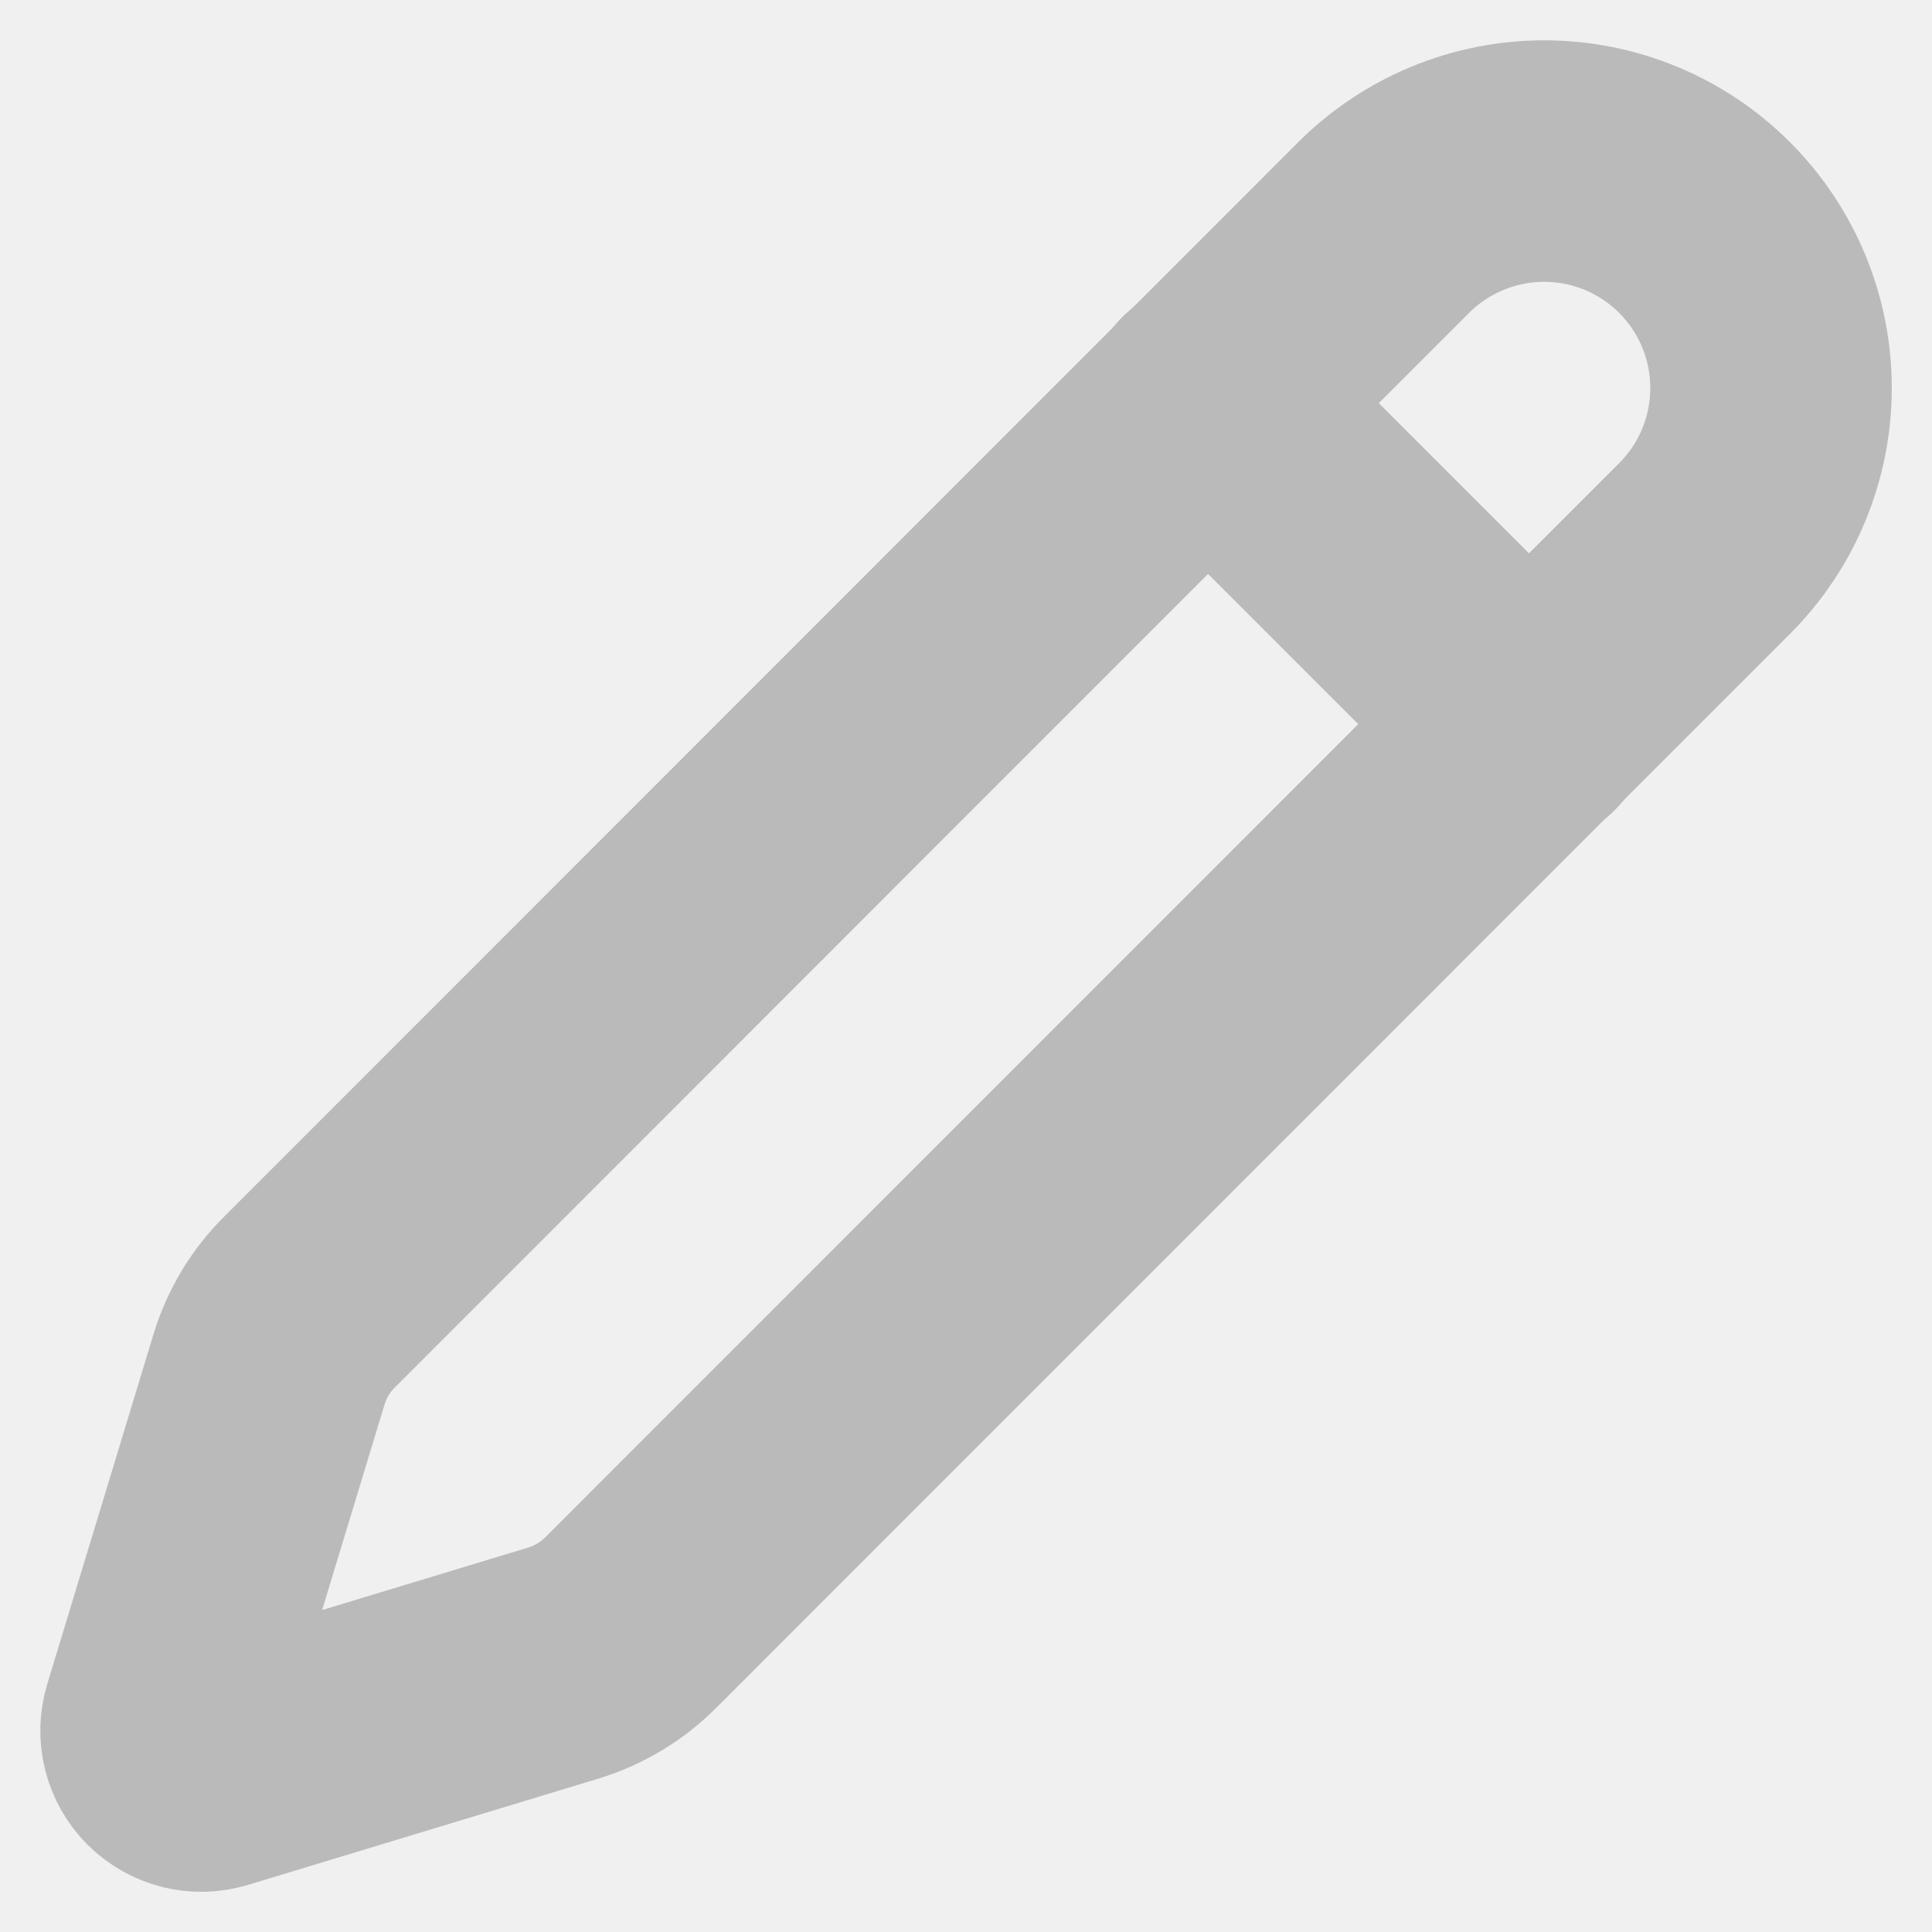
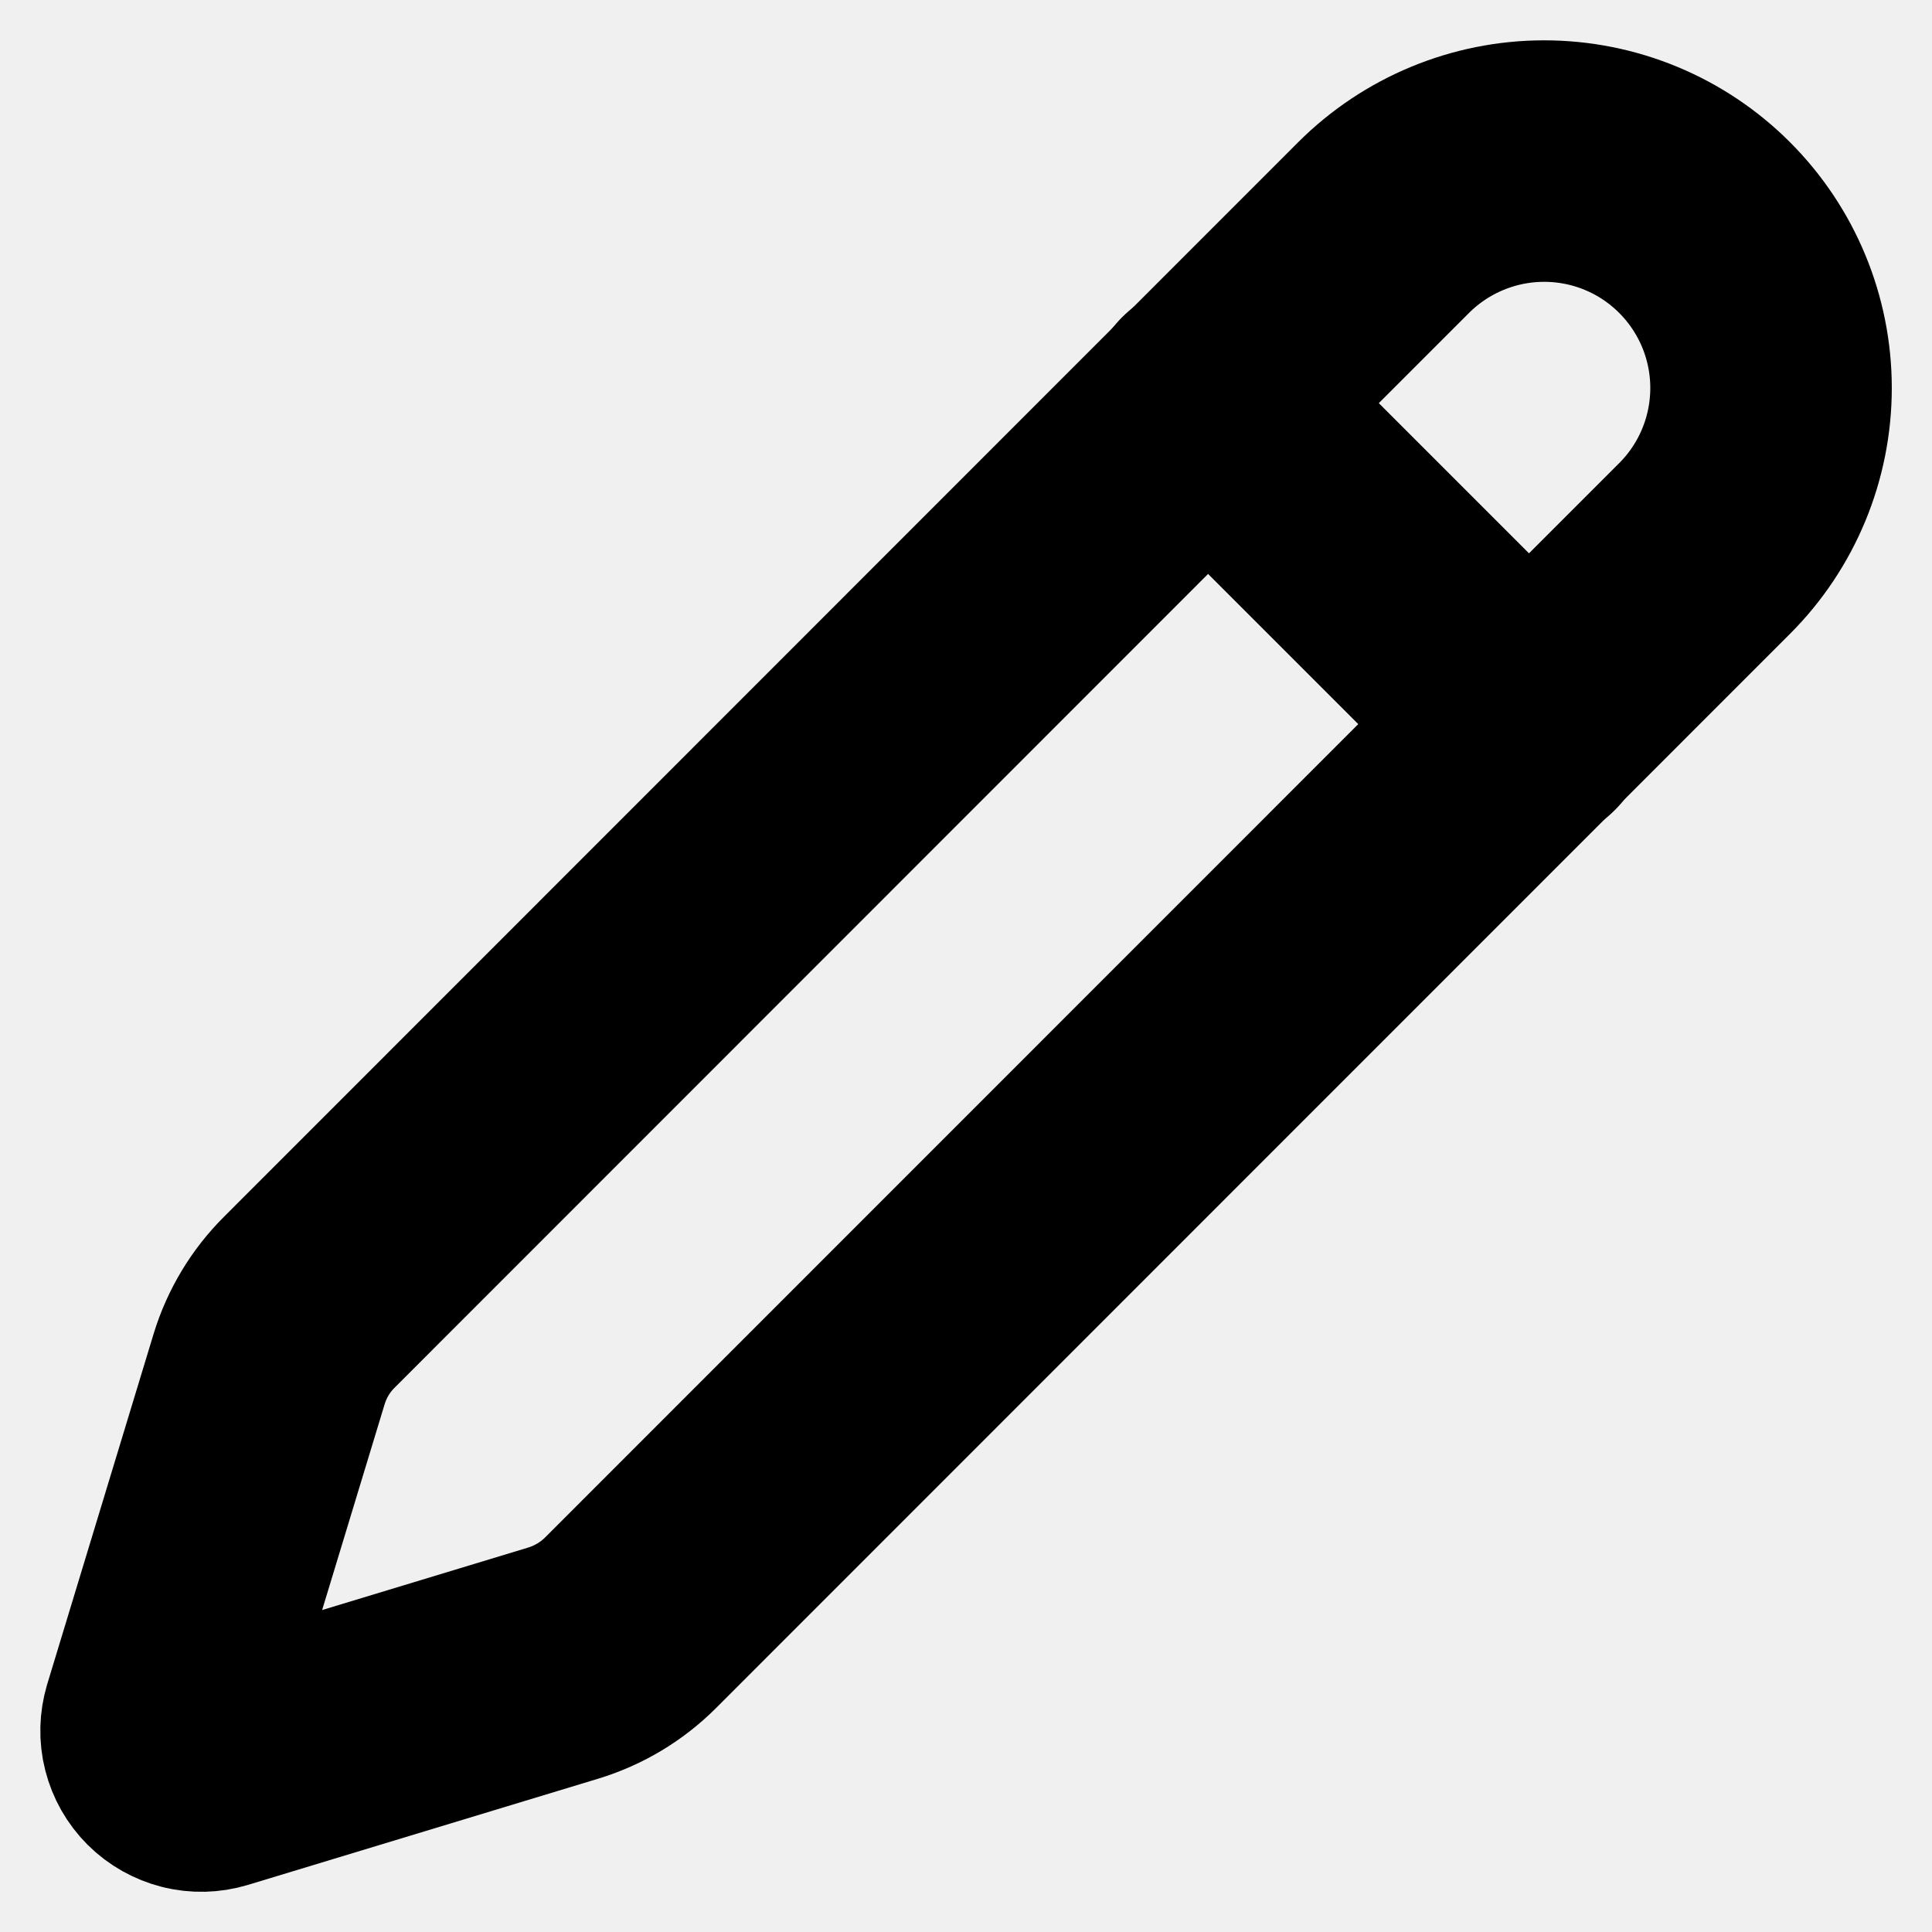
<svg xmlns="http://www.w3.org/2000/svg" width="16" height="16" viewBox="0 0 16 16" fill="none">
  <g clip-path="url(#clip0_1619_1127)">
-     <path d="M14.117 4.542C14.469 4.19 14.667 3.712 14.667 3.213C14.667 2.715 14.469 2.237 14.117 1.885C13.765 1.532 13.287 1.334 12.788 1.334C12.29 1.334 11.812 1.532 11.459 1.884L2.562 10.784C2.407 10.938 2.293 11.128 2.229 11.337L1.348 14.238C1.331 14.296 1.329 14.357 1.344 14.415C1.359 14.474 1.389 14.527 1.432 14.57C1.474 14.612 1.528 14.642 1.586 14.657C1.644 14.672 1.706 14.67 1.763 14.653L4.665 13.773C4.874 13.709 5.064 13.596 5.219 13.442L14.117 4.542Z" stroke="#BABABA" stroke-width="2" stroke-linecap="round" stroke-linejoin="round" />
-     <path d="M10 3.334L12.667 6.001" stroke="#BABABA" stroke-width="2" stroke-linecap="round" stroke-linejoin="round" />
+     <path d="M14.117 4.542C14.469 4.19 14.667 3.712 14.667 3.213C14.667 2.715 14.469 2.237 14.117 1.885C13.765 1.532 13.287 1.334 12.788 1.334C12.29 1.334 11.812 1.532 11.459 1.884L2.562 10.784C2.407 10.938 2.293 11.128 2.229 11.337L1.348 14.238C1.331 14.296 1.329 14.357 1.344 14.415C1.359 14.474 1.389 14.527 1.432 14.57C1.474 14.612 1.528 14.642 1.586 14.657C1.644 14.672 1.706 14.67 1.763 14.653L4.665 13.773C4.874 13.709 5.064 13.596 5.219 13.442L14.117 4.542Z" stroke="currentColor" stroke-width="2" stroke-linecap="round" stroke-linejoin="round" />
+     <path d="M10 3.334L12.667 6.001" stroke="currentColor" stroke-width="2" stroke-linecap="round" stroke-linejoin="round" />
  </g>
  <defs>
    <clipPath id="clip0_1619_1127">
      <rect width="16" height="16" fill="white" />
    </clipPath>
  </defs>
</svg>
